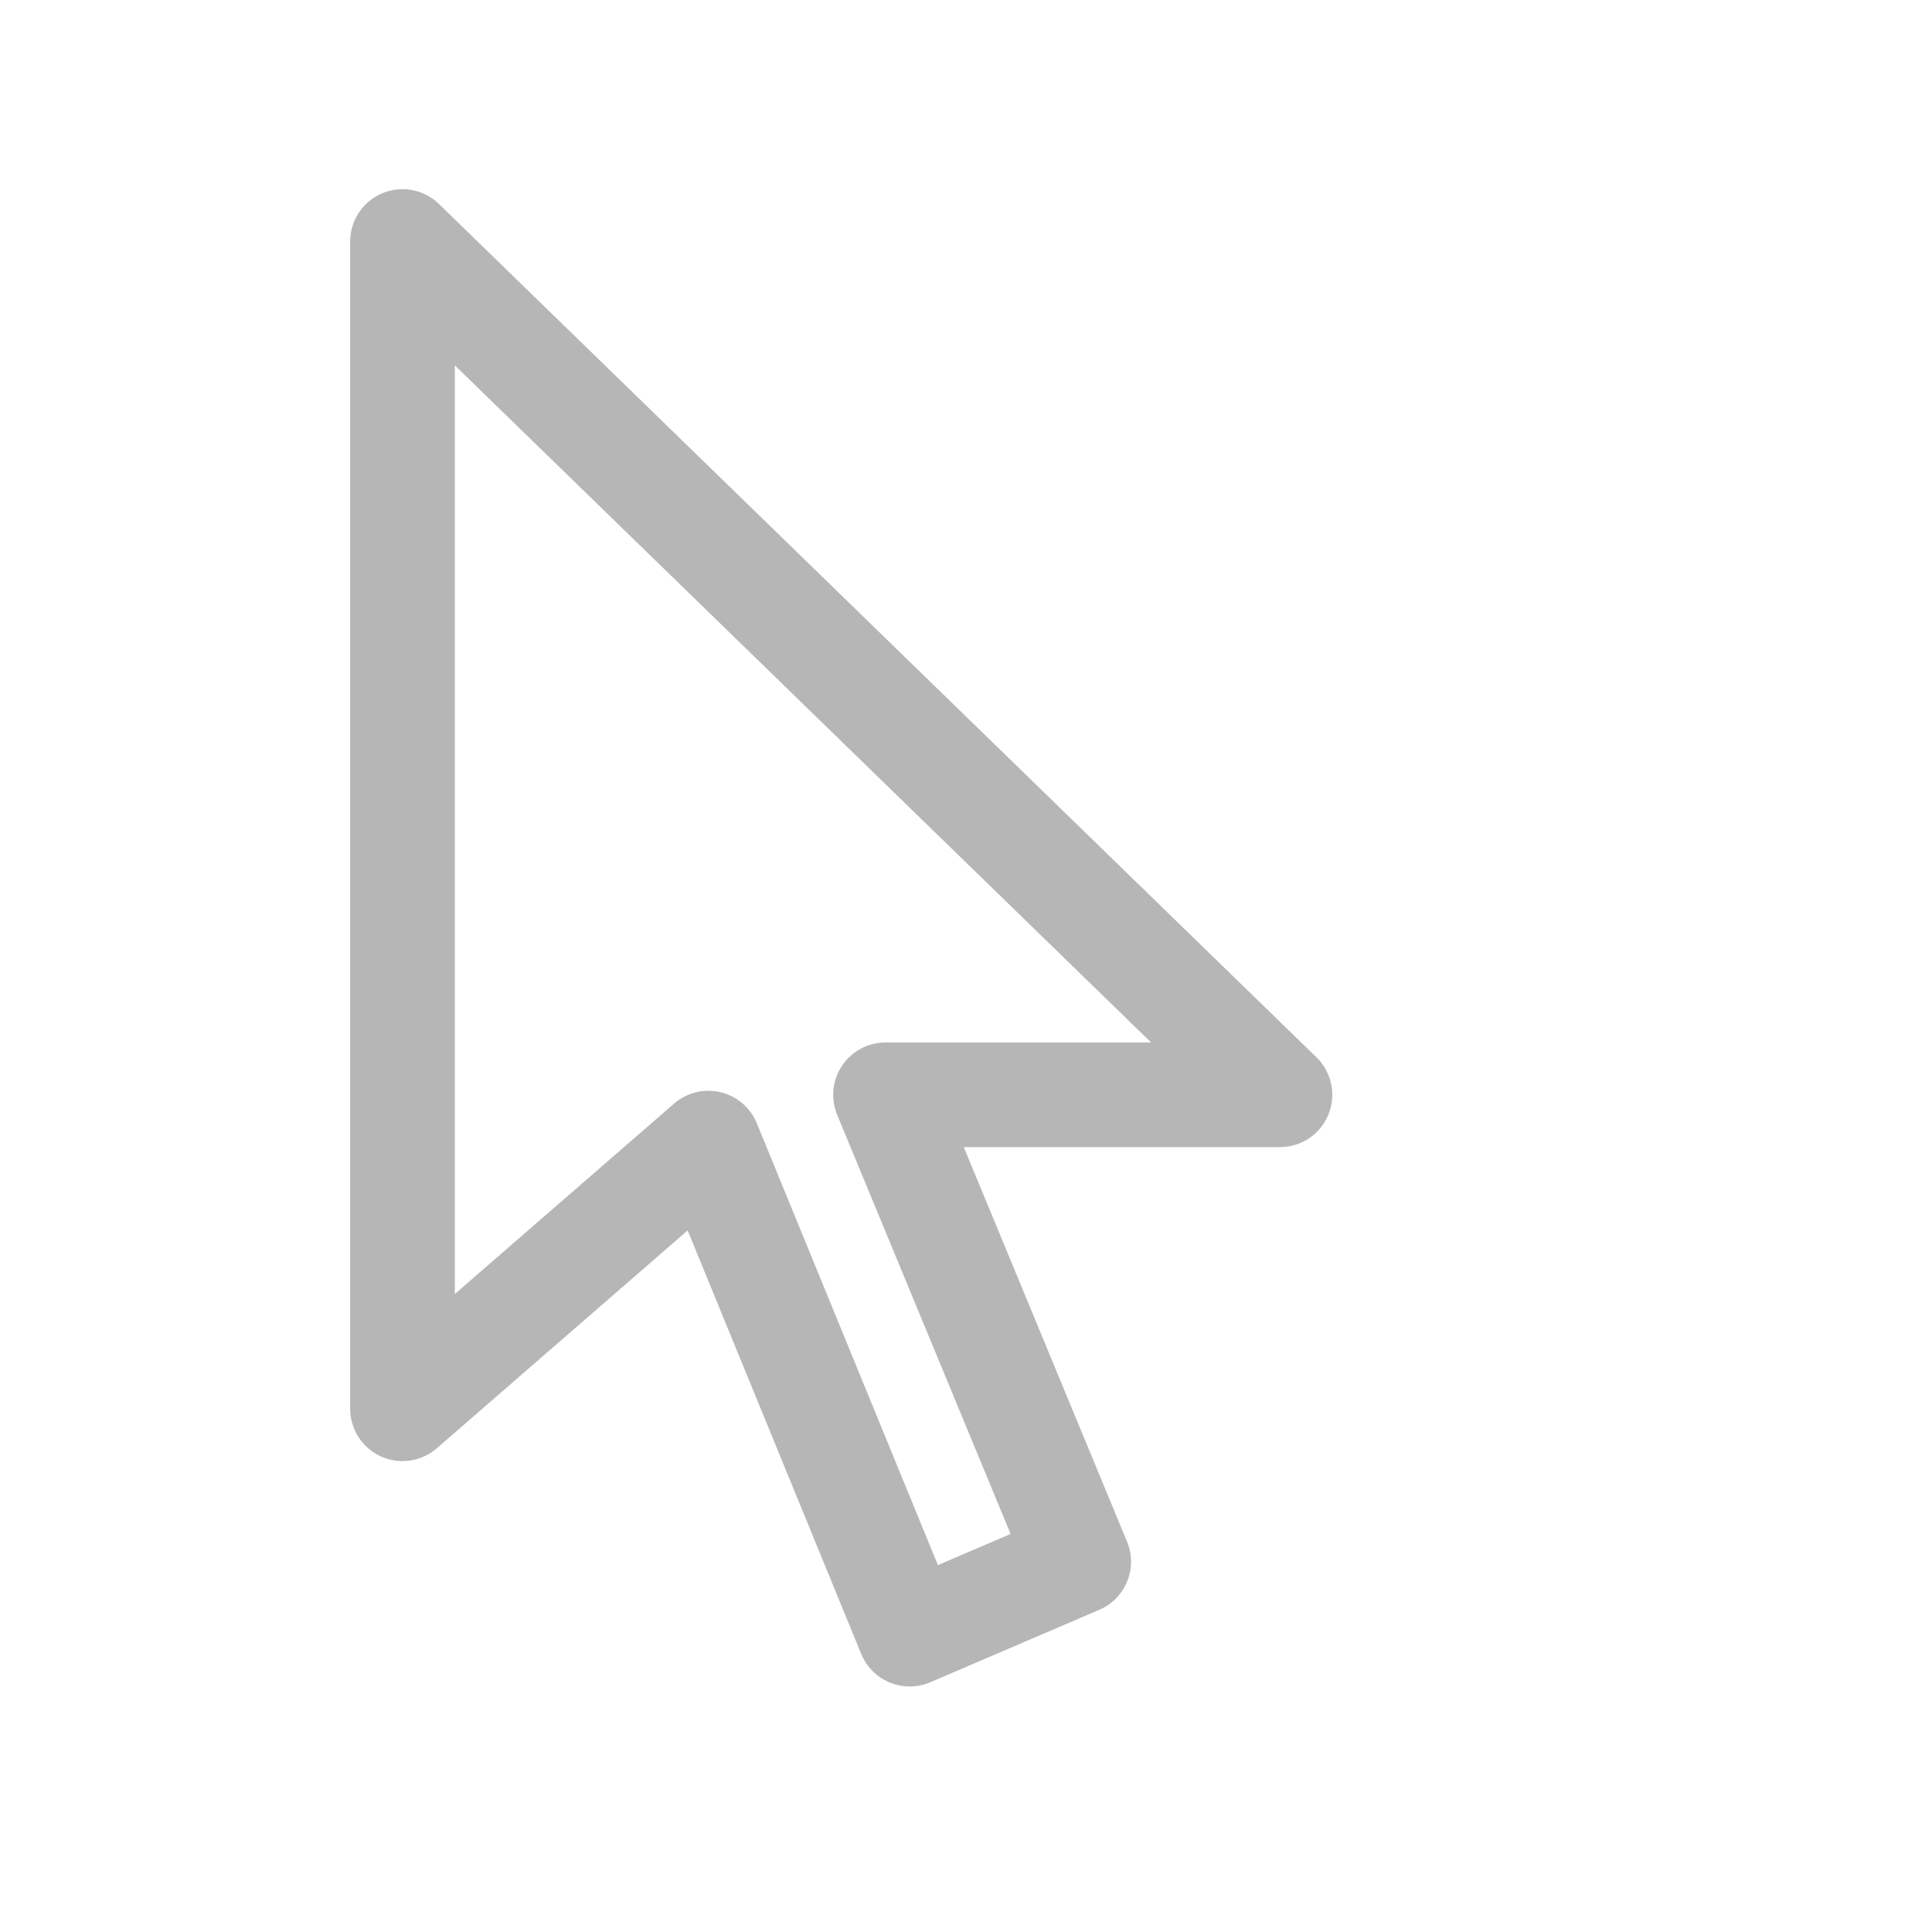
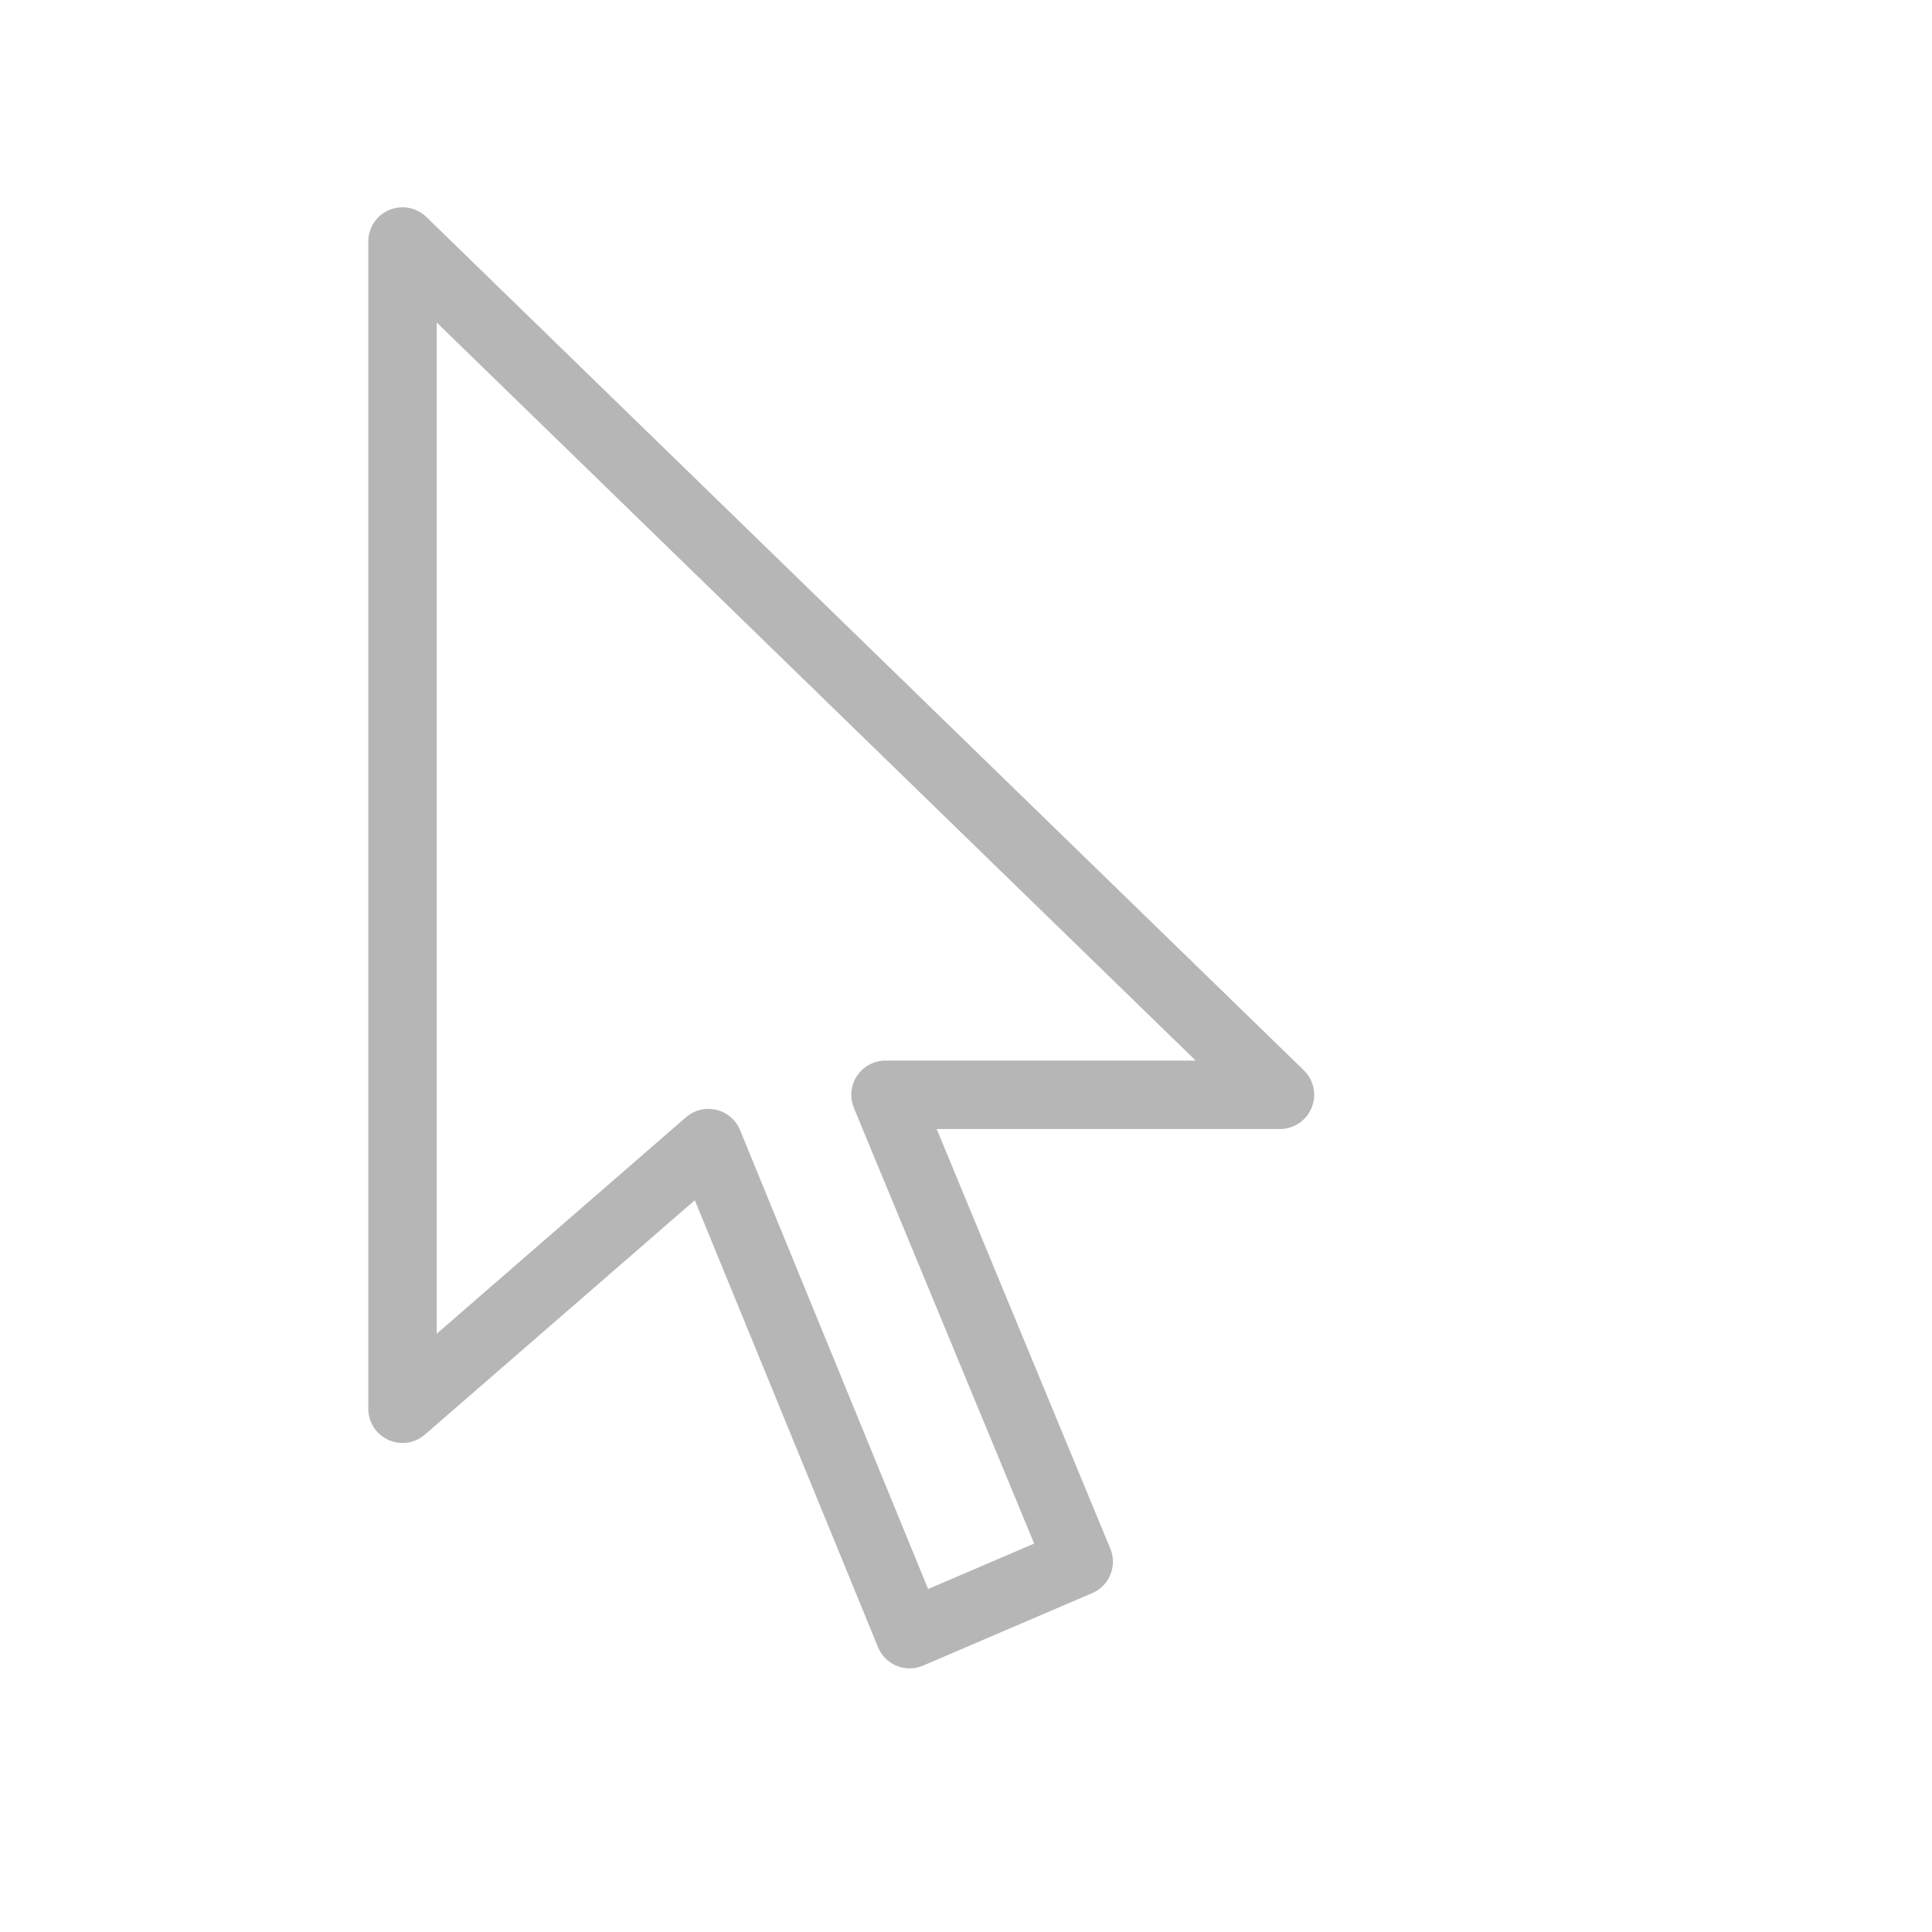
- <svg xmlns="http://www.w3.org/2000/svg" width="24" height="24" viewBox="0 0 24 24" fill="none" stroke="#b6b6b6" stroke-width="1.3" stroke-linecap="round" stroke-linejoin="round">
+ <svg xmlns="http://www.w3.org/2000/svg" width="24" height="24" viewBox="0 0 24 24" fill="none" stroke="#b6b6b6" stroke-width="0.85" stroke-linecap="round" stroke-linejoin="round">
  <path d="M5 3 5 17.5 8.8 14.2 11.3 20.3 13.4 19.4 11 13.6 15.9 13.6Z" />
</svg>
